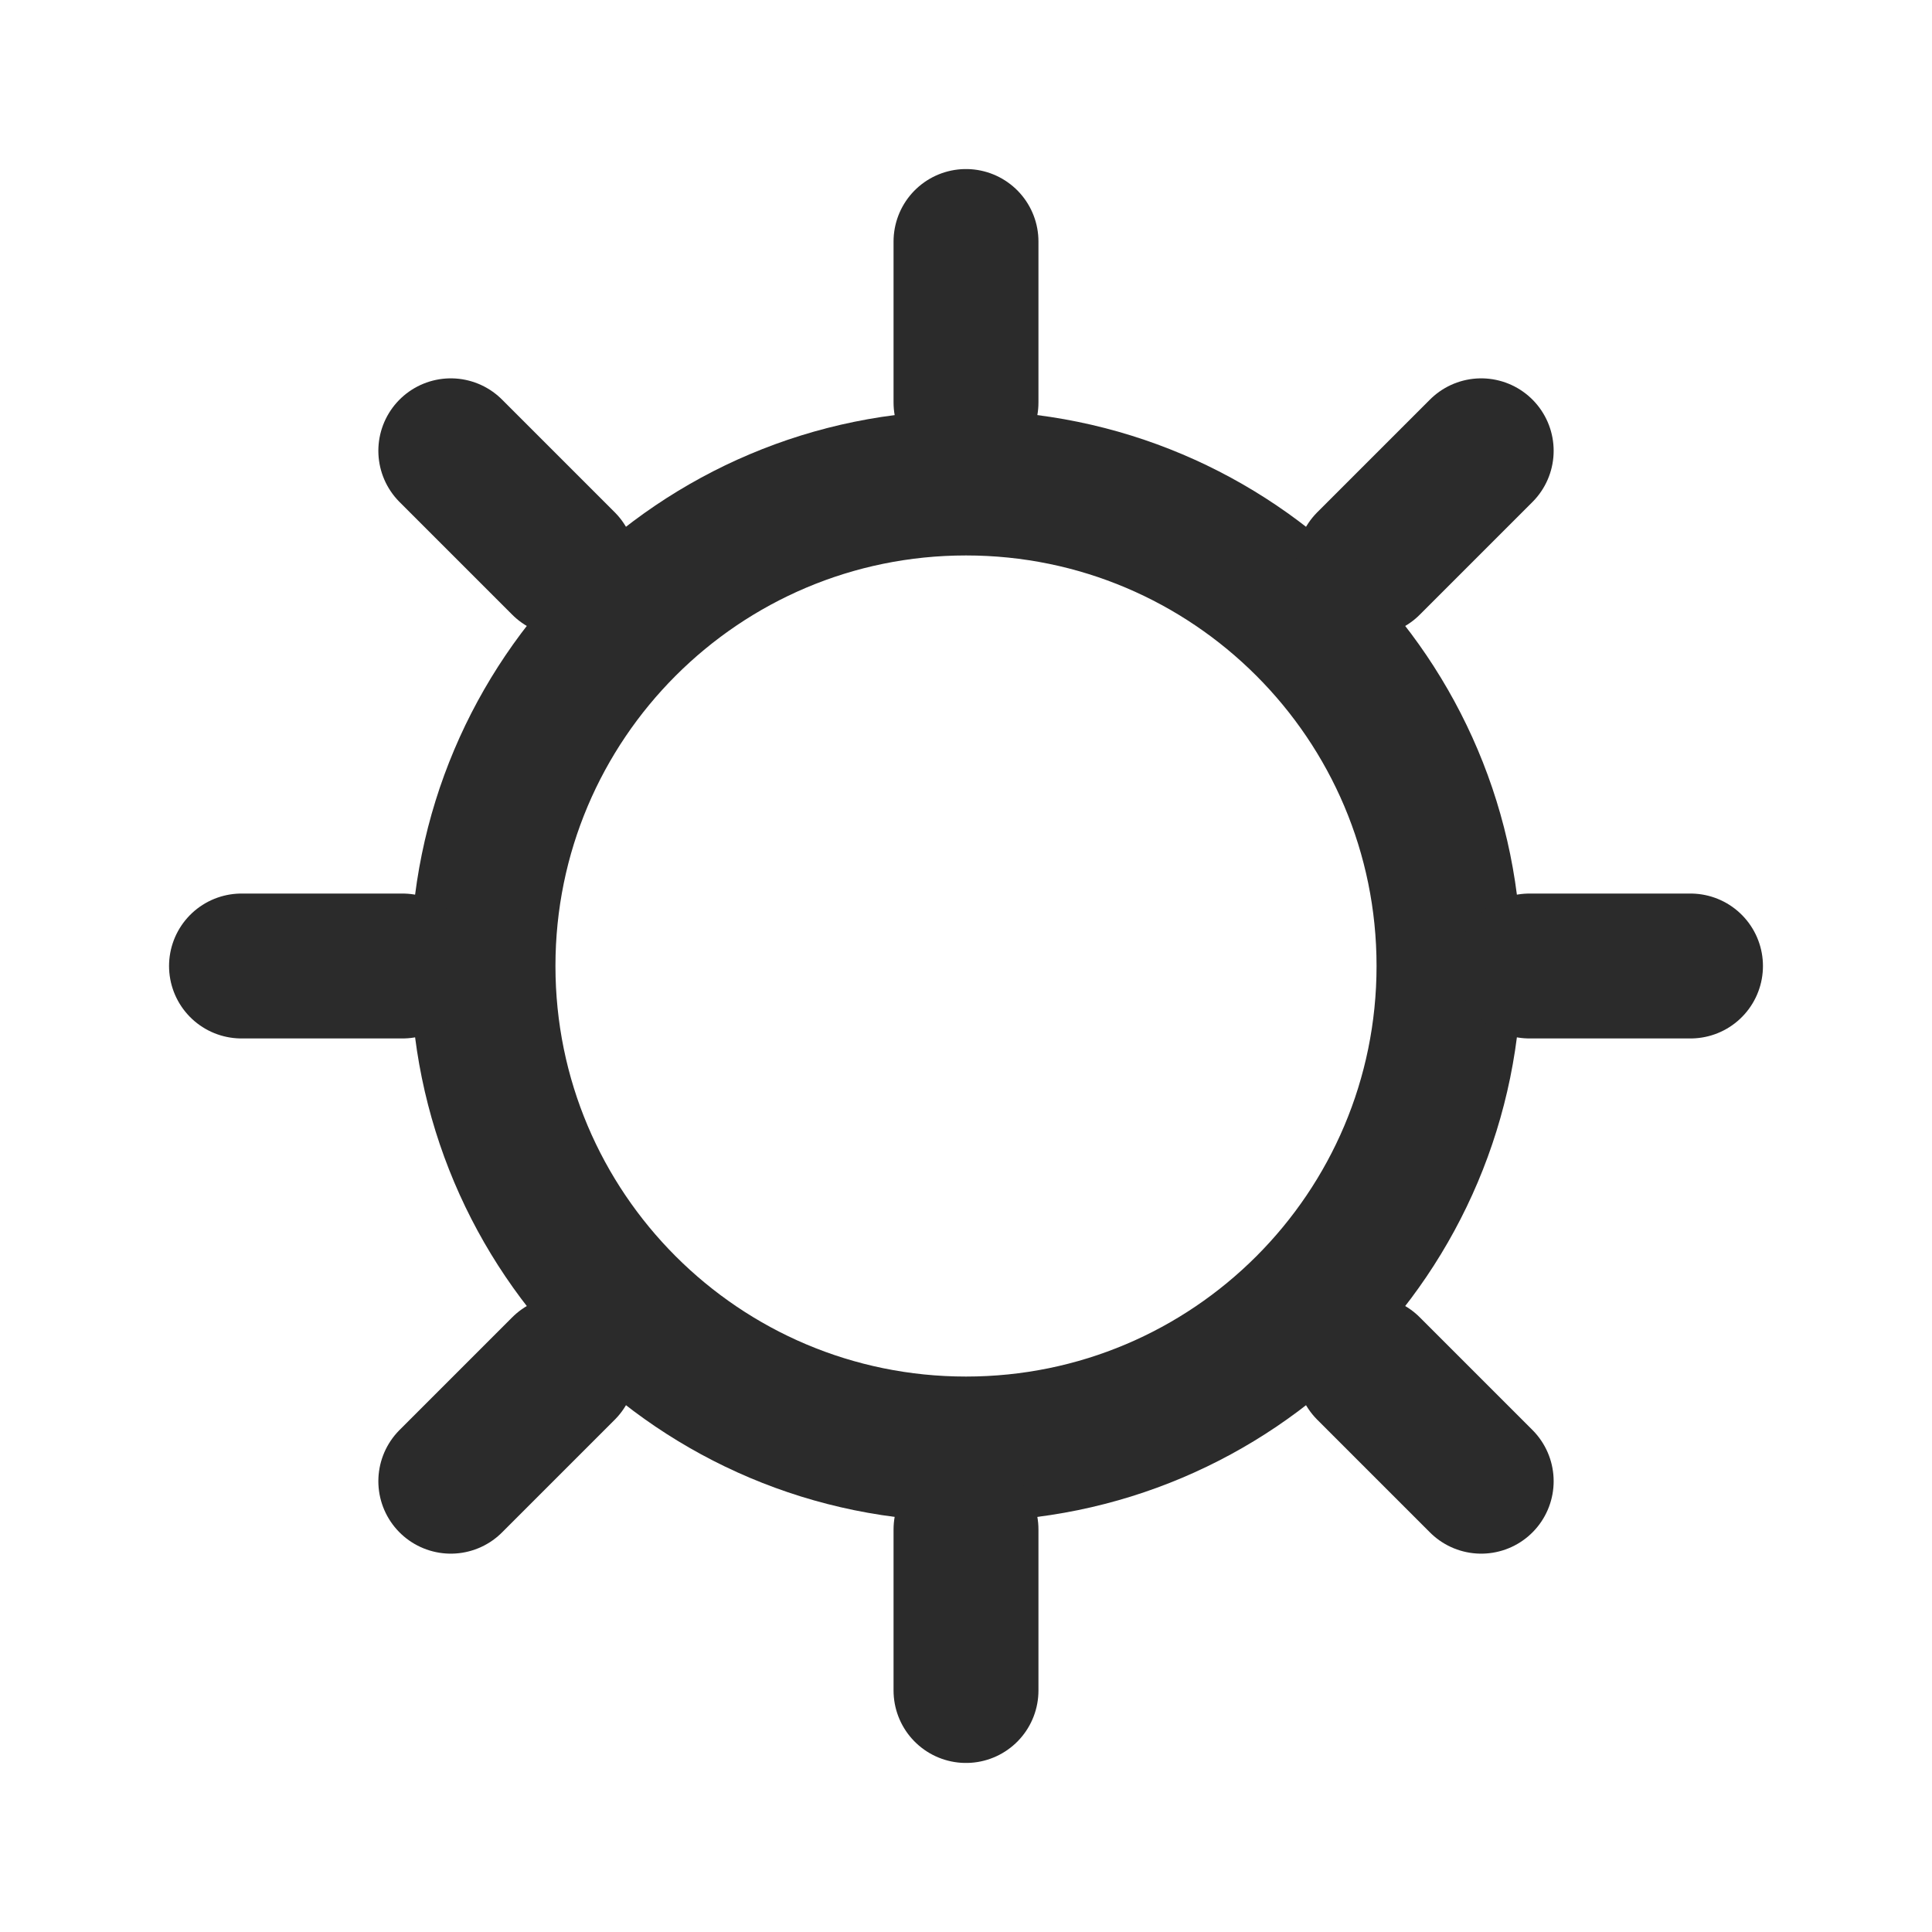
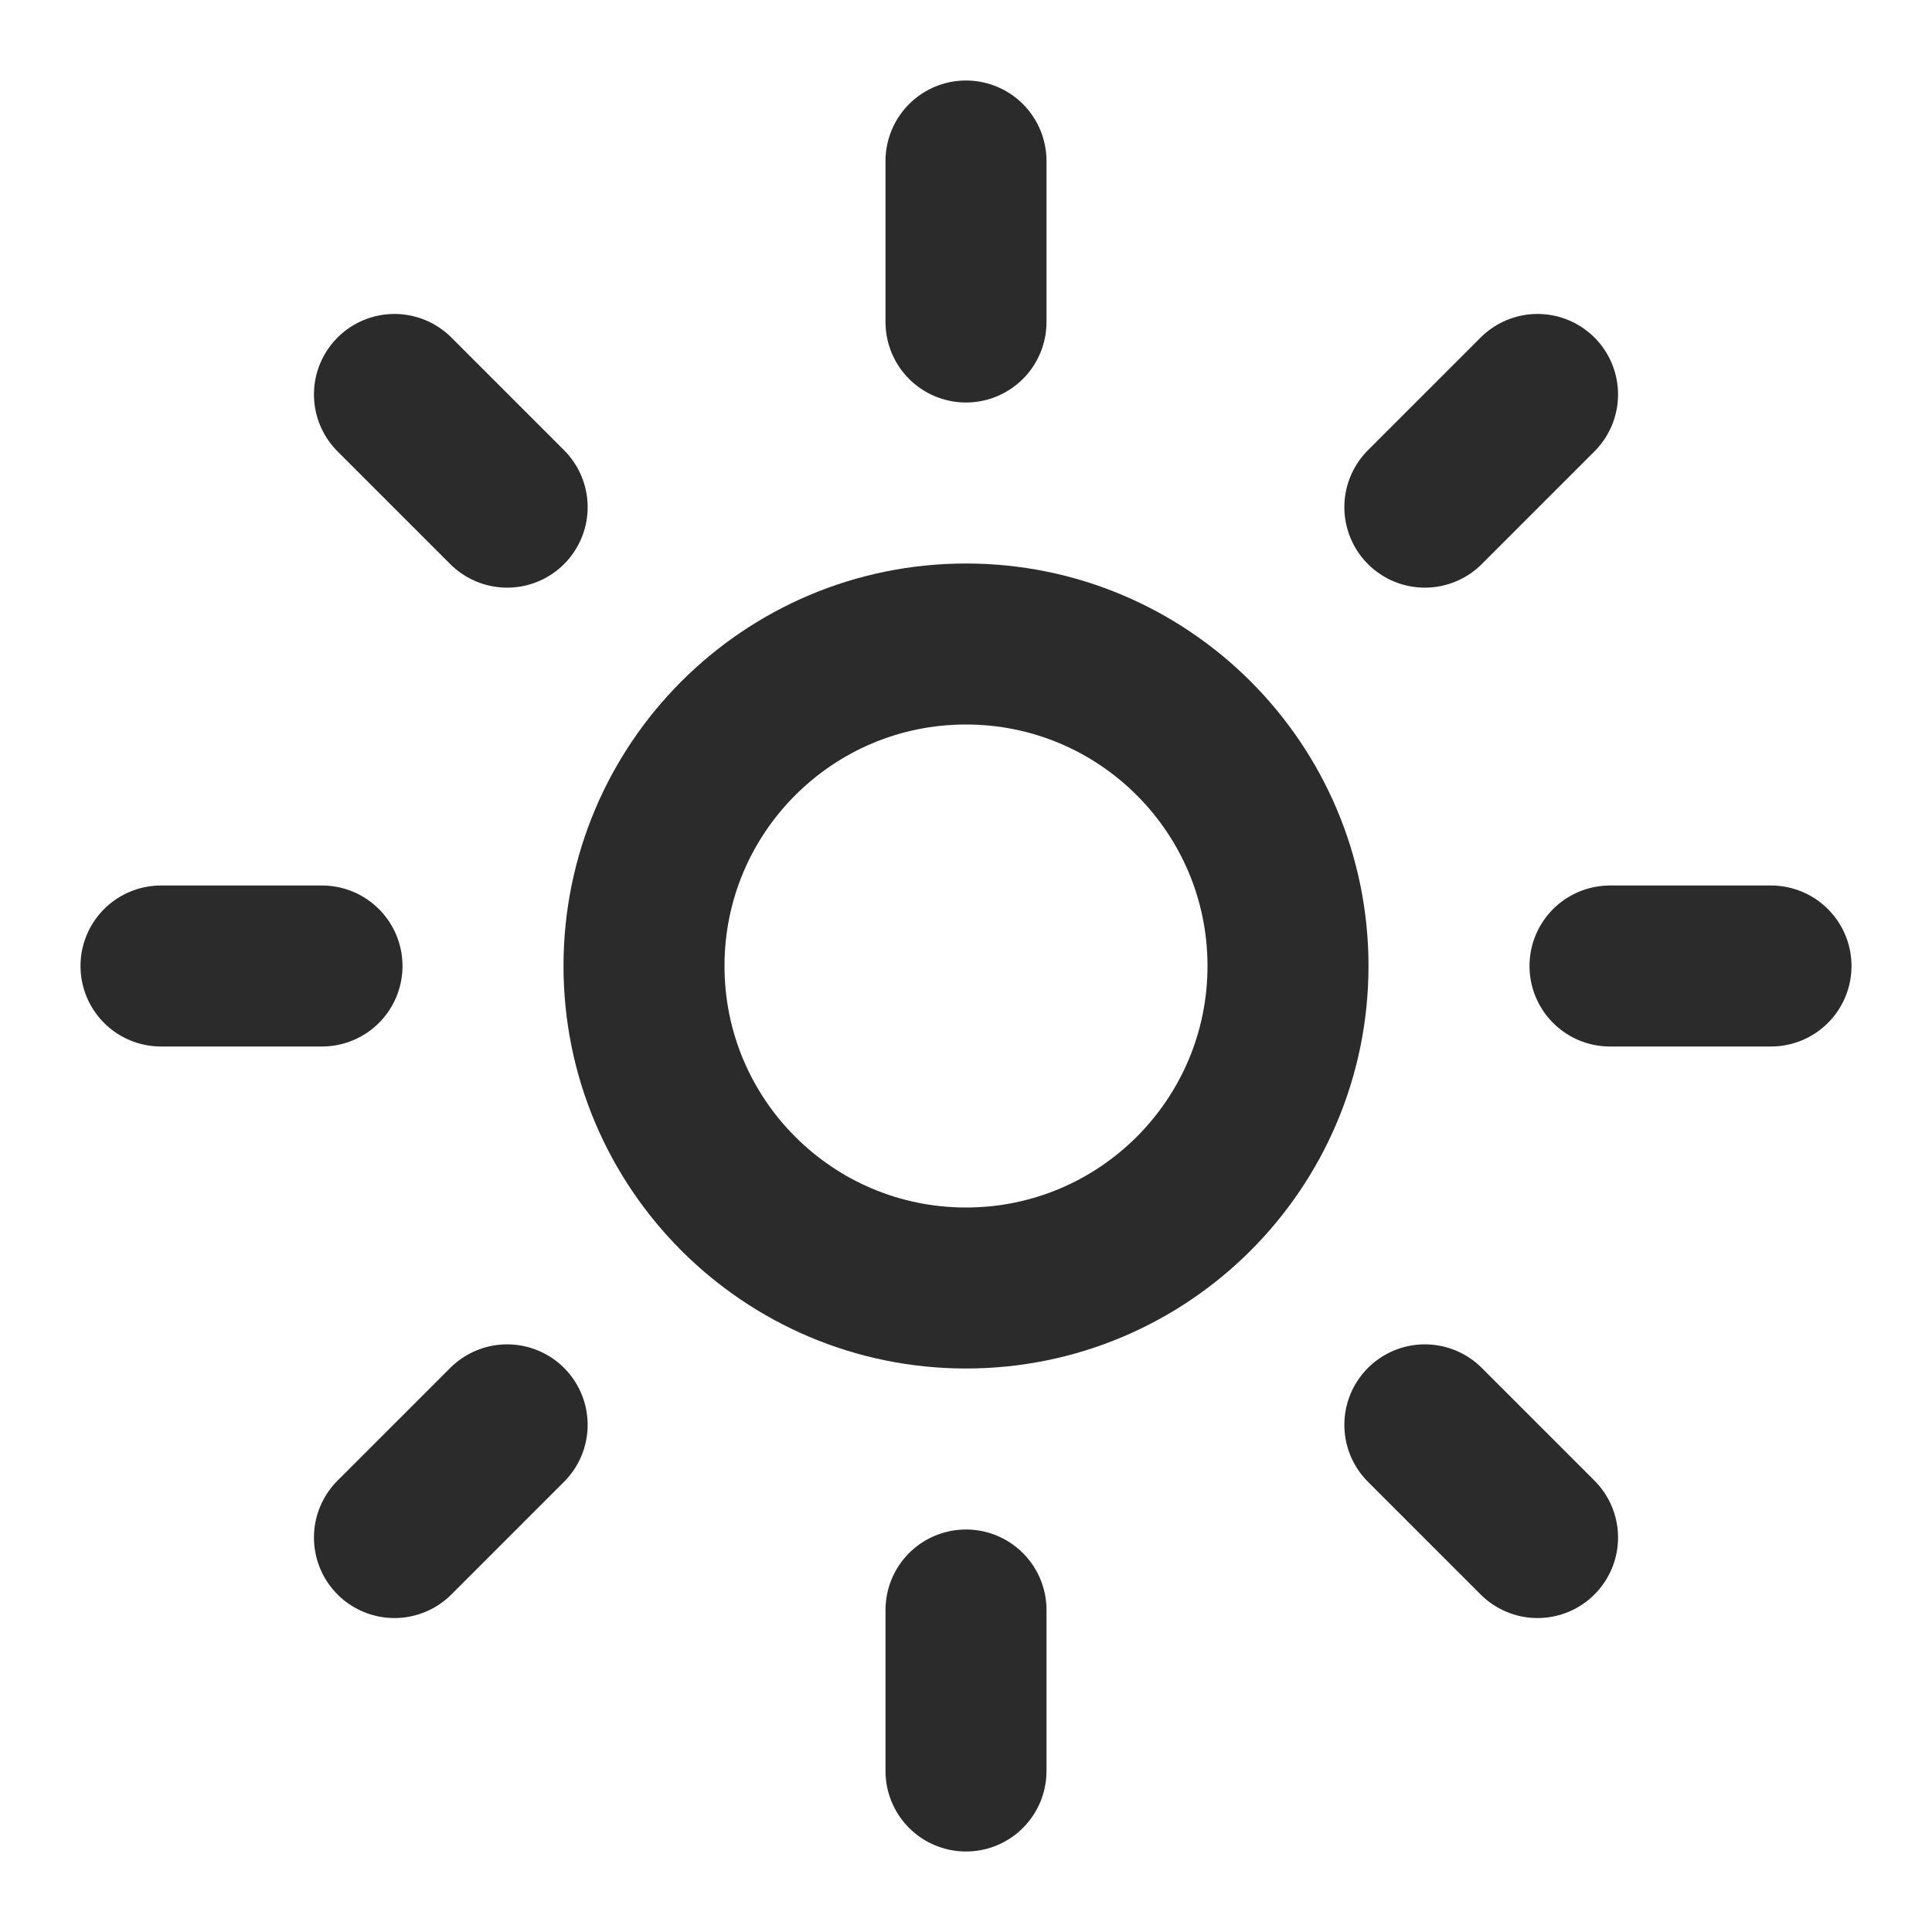
- <svg xmlns="http://www.w3.org/2000/svg" width="24" height="24" viewBox="0 0 24 24" fill="none" stroke="#2b2b2b" stroke-width="1.8" stroke-linecap="round" stroke-linejoin="round">
-   <circle cx="12" cy="12" r="6" />
-   <path d="M12 3v2M12 19v2M3 12h2M19 12h2M5.6 5.6l1.4 1.4M17 17l1.4 1.4M5.6 18.4L7 17M17 7l1.4-1.4" />
+ <svg xmlns="http://www.w3.org/2000/svg" width="24" height="24" viewBox="0 0 24 24" fill="none" stroke="#2b2b2b" stroke-width="2" stroke-linecap="round" stroke-linejoin="round">
+   <circle cx="12" cy="12" r="4" />
+   <path d="M12 2v2M12 20v2M2 12h2M20 12h2M4.9 4.9l1.4 1.4M17.7 17.7l1.4 1.4M4.9 19.1l1.4-1.4M17.7 6.3l1.4-1.4" />
</svg>
